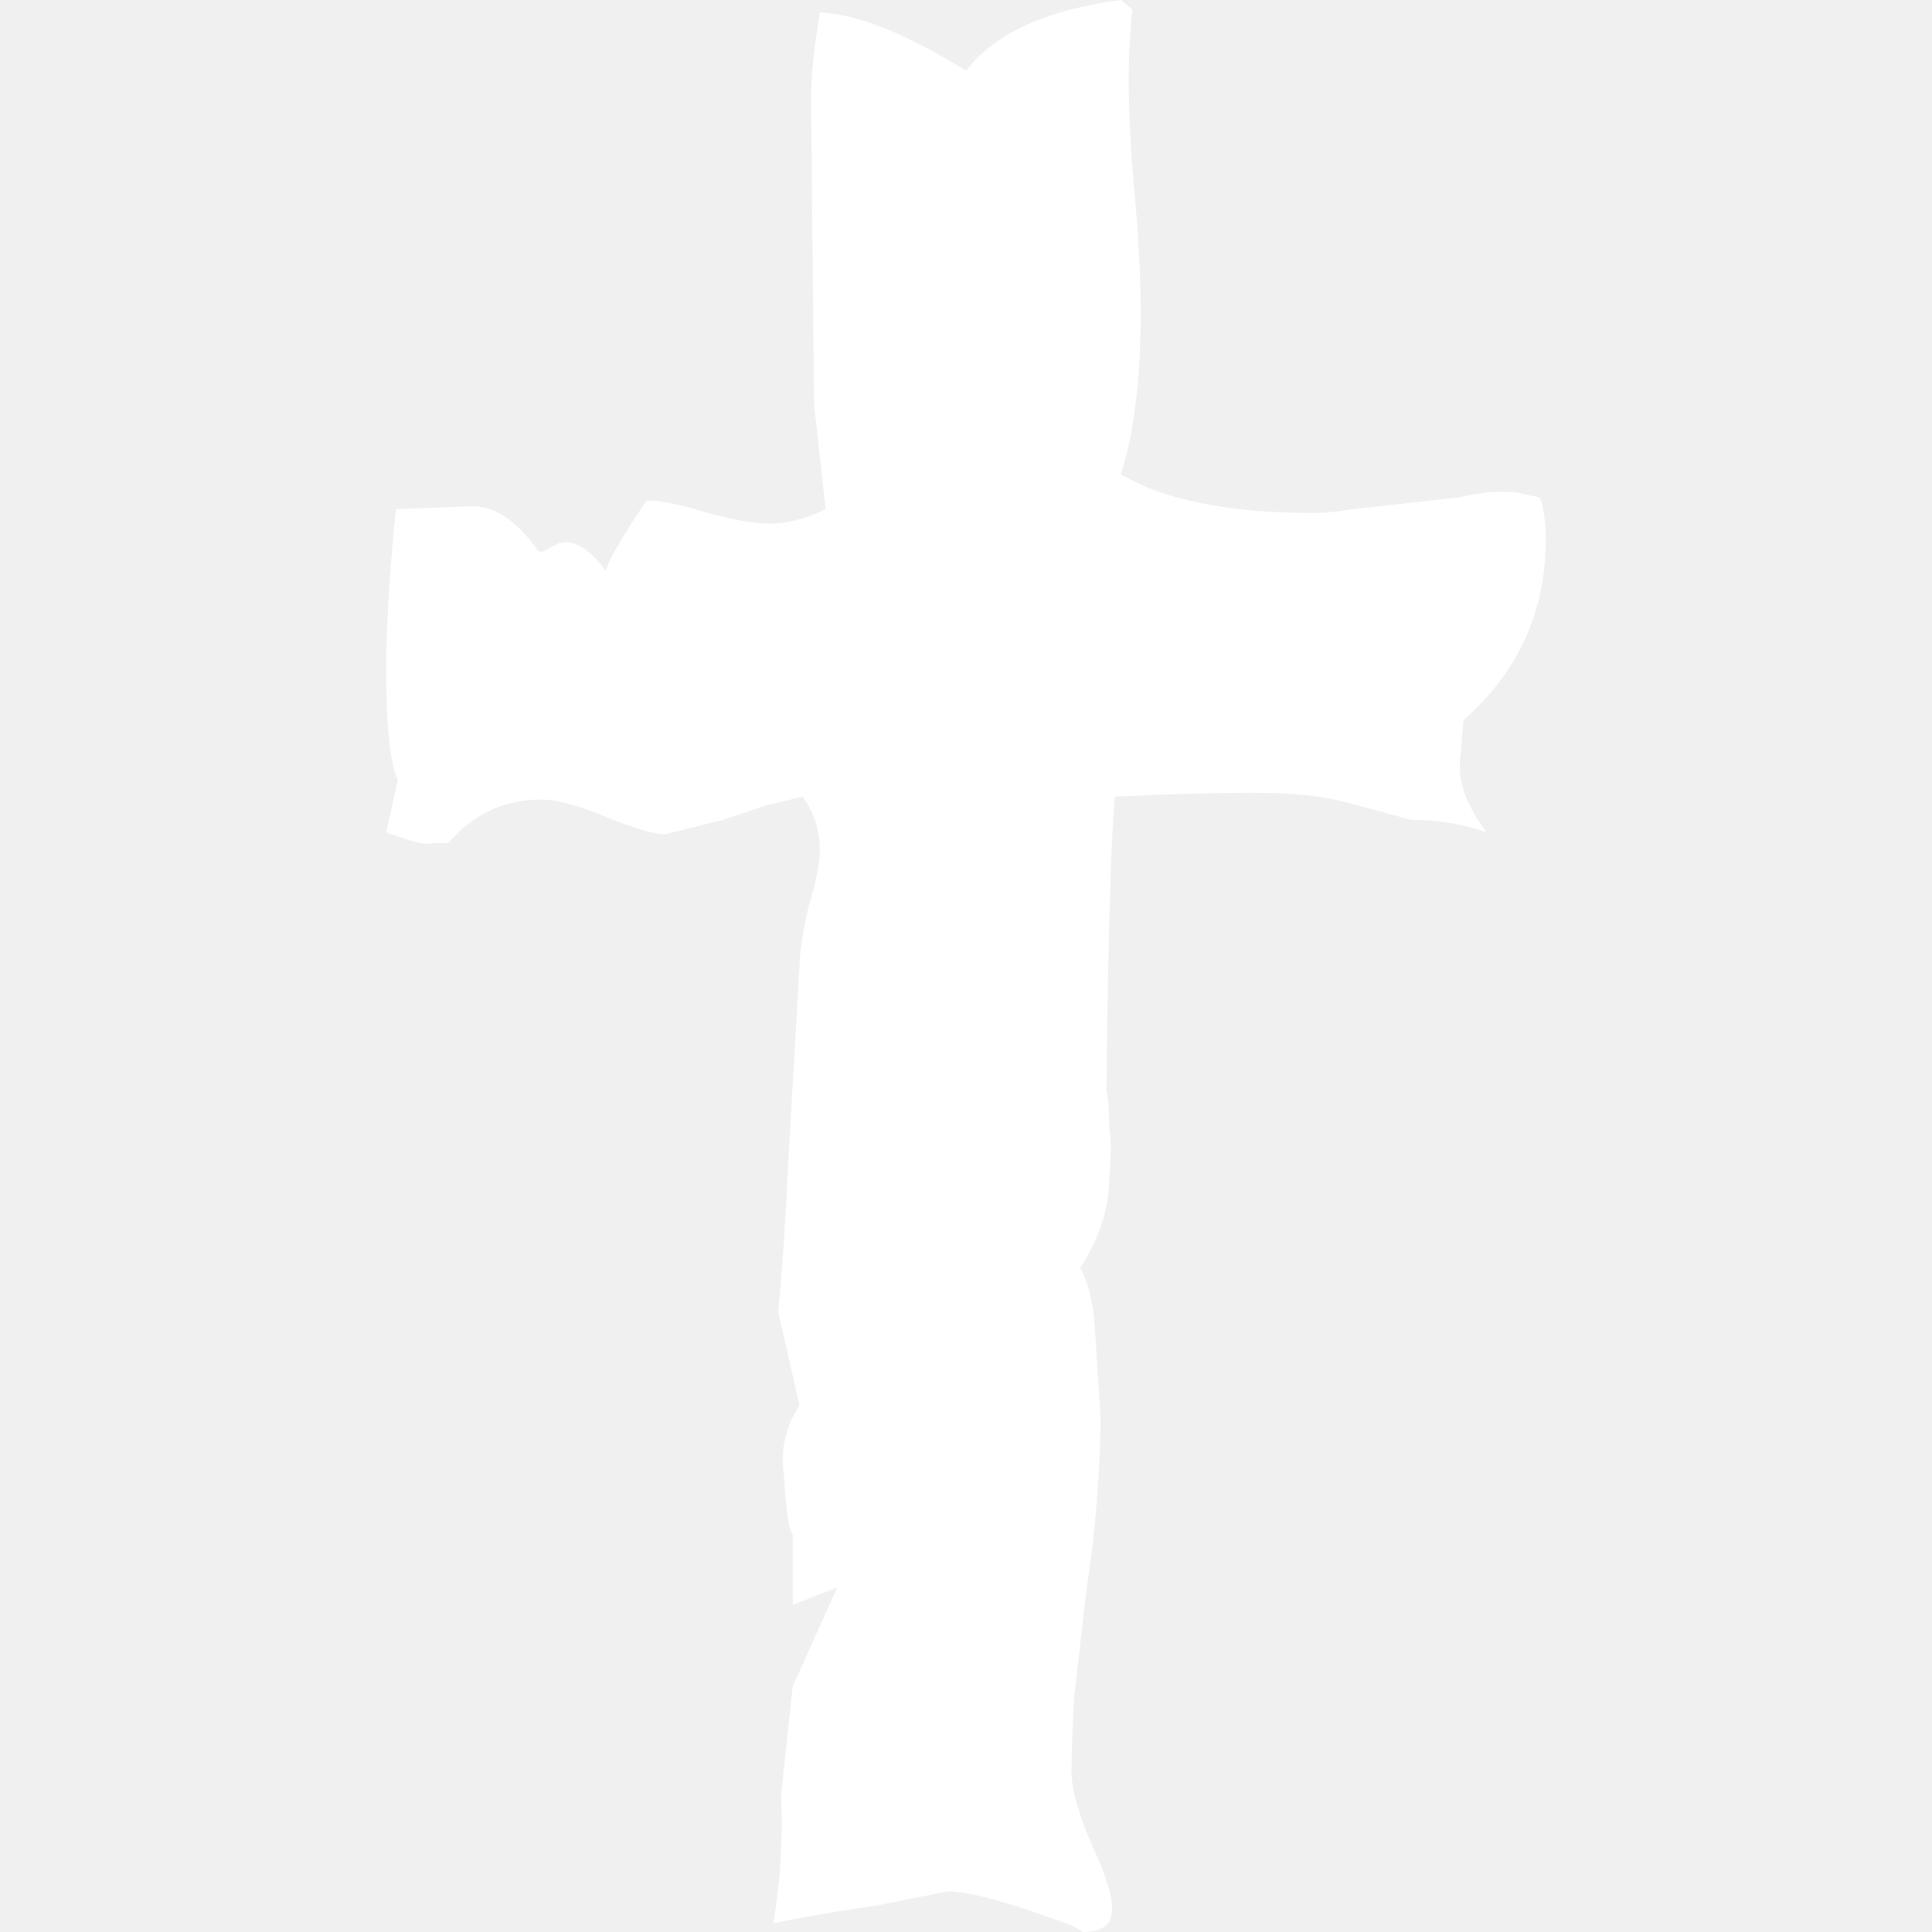
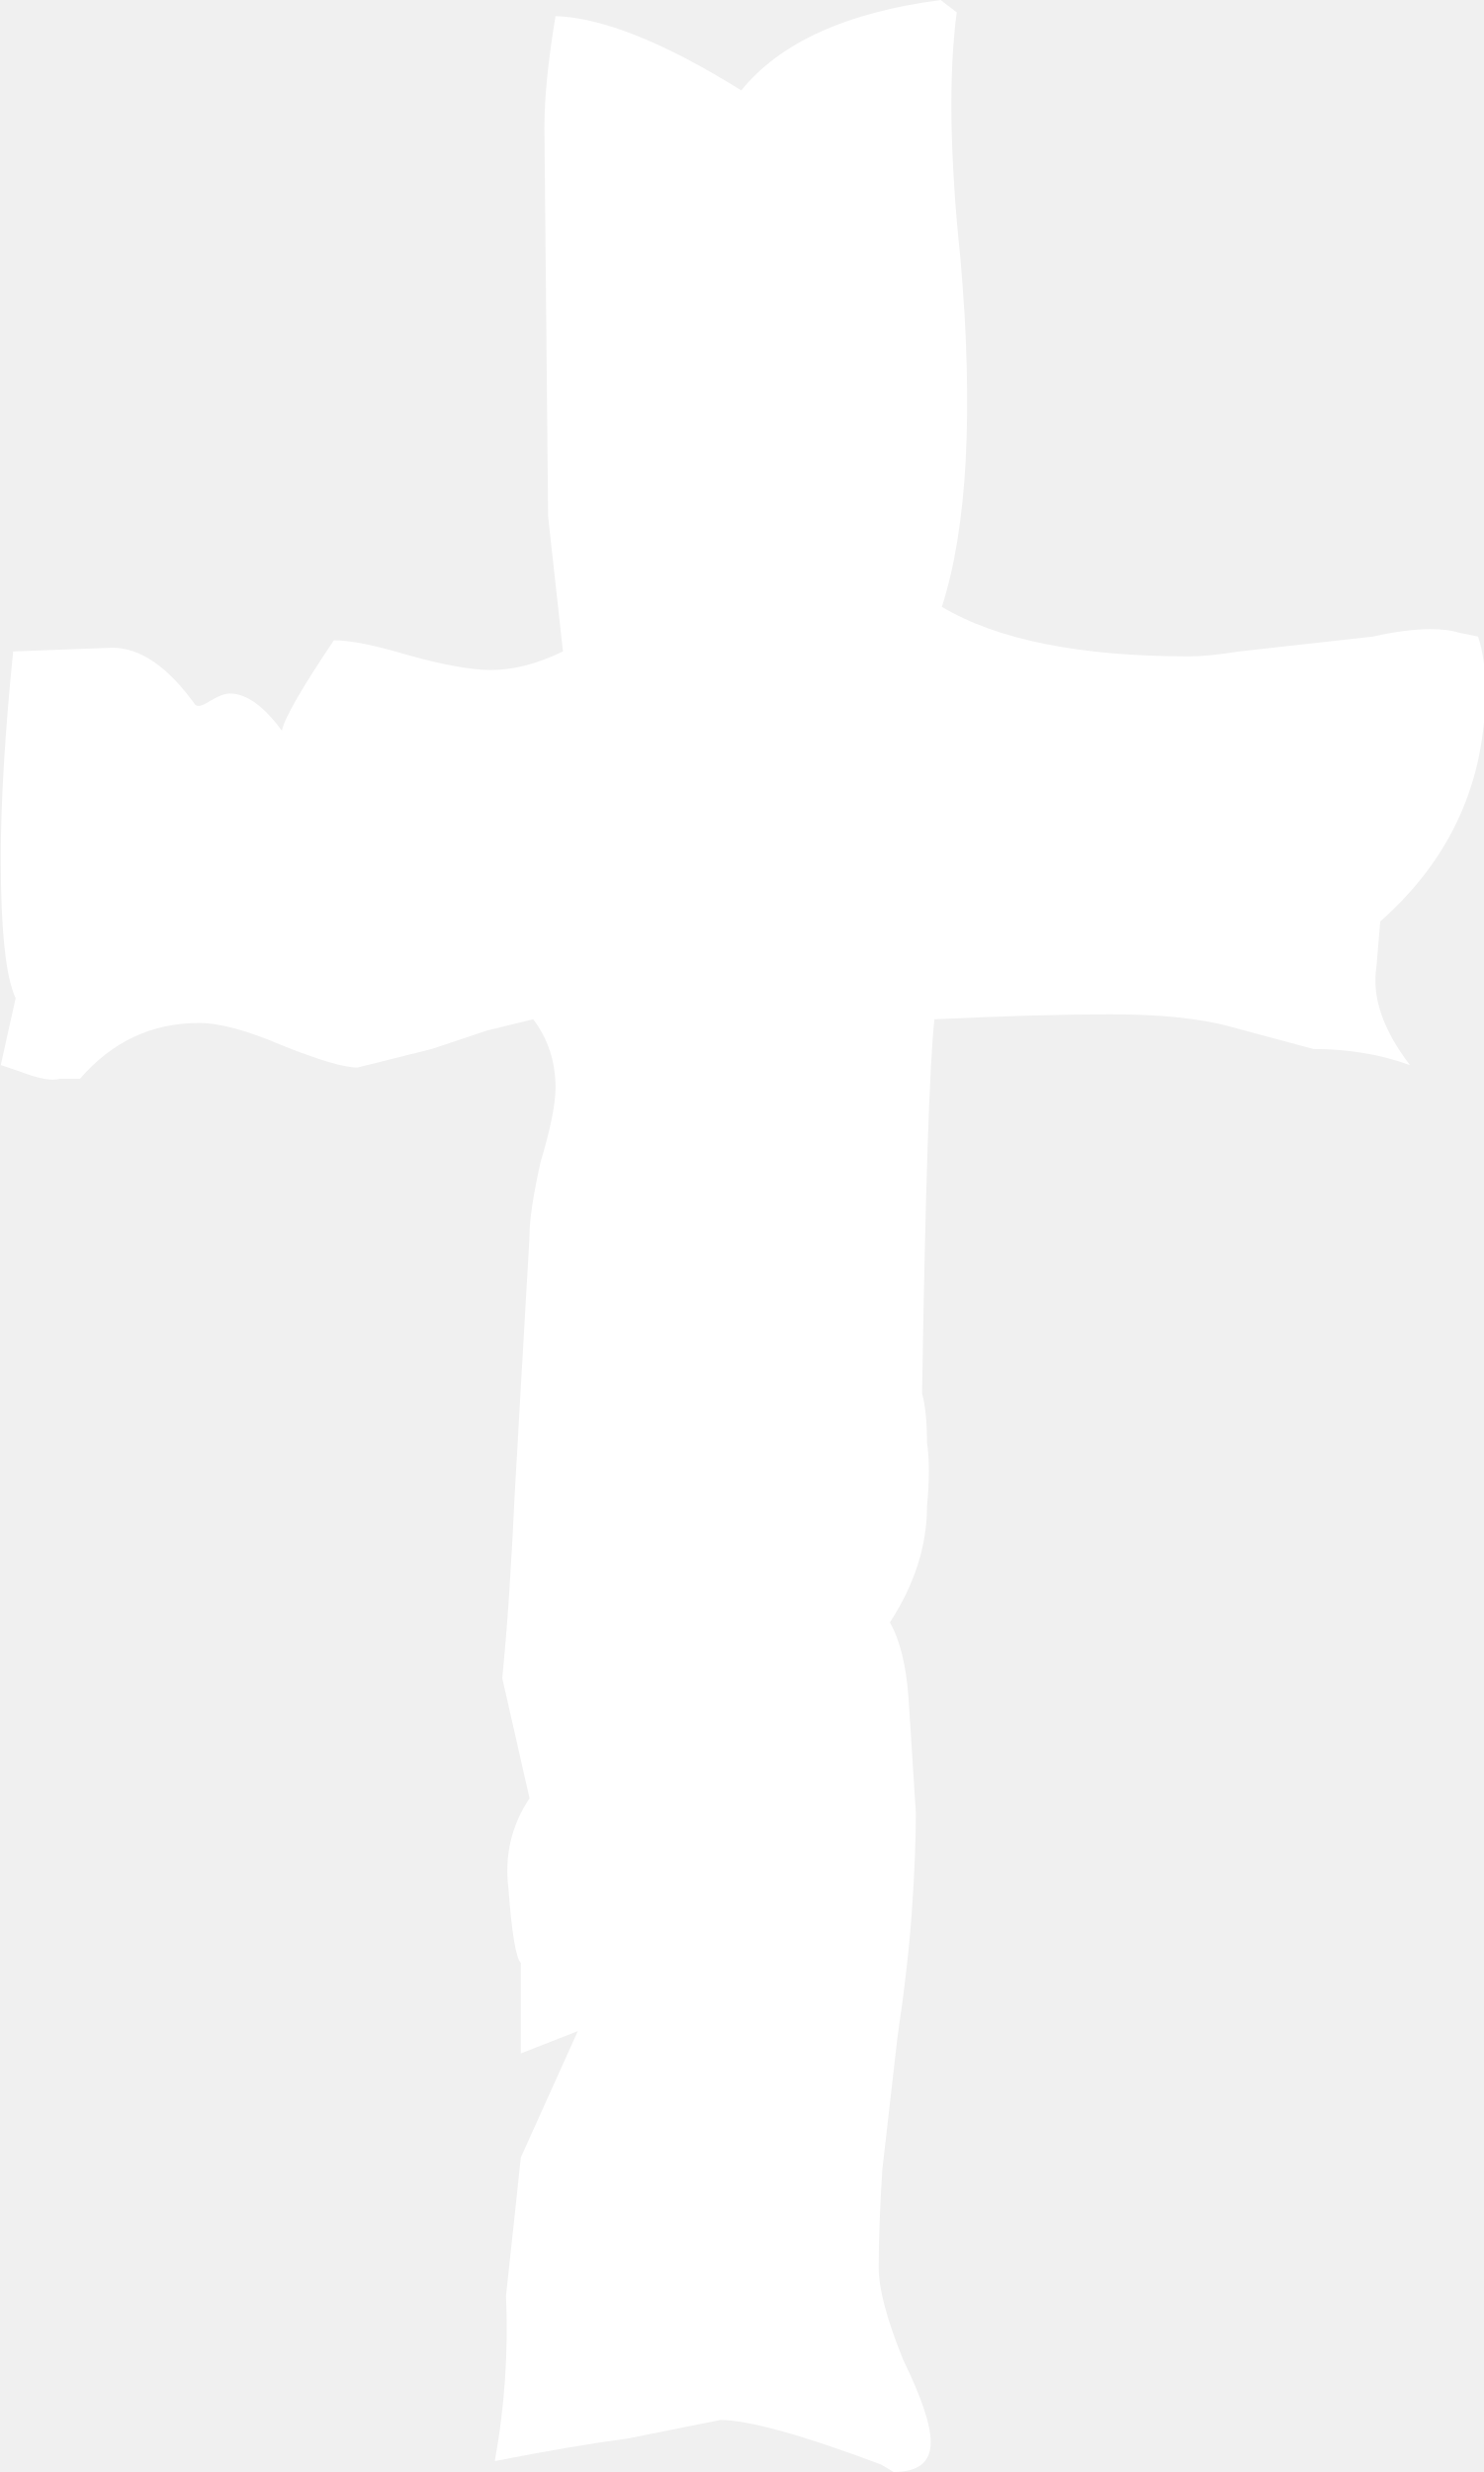
- <svg xmlns="http://www.w3.org/2000/svg" viewBox="0 0 11.98 19.96" width="32" height="32" fill="#FFFFFF">
-   <path d="M4 19.87q.11-.66.08-1.33l.12-1.12.46-1.02-.46.18v-.73q-.06-.06-.09-.6-.06-.4.16-.73l-.22-.97q.06-.6.1-1.48l.12-2.09q0-.2.09-.6.12-.4.12-.6 0-.31-.18-.55l-.37.09-.45.15-.6.15q-.16 0-.61-.18-.42-.18-.67-.18-.57 0-.96.45H.48q-.09.03-.33-.06L0 8.6l.12-.54Q0 7.8 0 6.93q0-.67.1-1.67l.8-.03q.34 0 .67.46.03.03.12-.03.1-.06.16-.06.2 0 .42.3.03-.15.42-.73.21 0 .6.12.43.12.67.12.27 0 .58-.15l-.12-1.09-.03-3.14q0-.36.09-.9.57.02 1.51.6.45-.58 1.6-.73l.12.1q-.09.75.03 1.99.16 1.84-.15 2.81.67.4 2 .4.15 0 .4-.04l.54-.06.54-.06q.27-.06.46-.06.15 0 .24.03l.15.03q.06.18.06.43 0 1.12-.85 1.87l-.03.36q-.06.37.27.8-.36-.13-.78-.13l-.67-.18q-.36-.1-.97-.1-.57 0-1.42.04-.06.54-.09 3.02.03.15.03.4.03.2 0 .51 0 .48-.3.94.12.21.15.6l.06.94q0 .3-.03.76-.03.45-.12 1.06l-.12 1.05q-.03.46-.03.8 0 .26.21.75.21.45.21.66 0 .24-.3.24l-.1-.06q-.96-.36-1.3-.36l-.75.15q-.45.06-1.06.18z" />
+ <svg xmlns="http://www.w3.org/2000/svg" width="19.21" height="32" fill="#fff" viewBox="0 0 7.19 19.96">
+   <path d="M1.6 19.87q.12-.66.09-1.33l.12-1.12.46-1.02-.46.18v-.73q-.06-.06-.1-.6-.05-.4.17-.73l-.22-.97q.06-.6.1-1.48l.12-2.09q0-.2.09-.6.12-.4.12-.6 0-.31-.18-.55l-.37.09-.45.15-.6.15q-.16 0-.61-.18-.42-.18-.67-.18-.57 0-.96.45h-.16q-.1.03-.33-.06l-.15-.05.12-.54q-.12-.26-.12-1.13 0-.67.1-1.67l.8-.03q.34 0 .67.46.03.03.12-.03.1-.06.16-.06.2 0 .42.3.03-.15.42-.73.2 0 .6.12.43.12.67.12.27 0 .58-.15l-.12-1.09L2 1.03q0-.36.09-.9.57.02 1.5.6Q4.06.15 5.2 0l.13.1q-.1.75.03 1.99.16 1.84-.15 2.81.67.4 2 .4.15 0 .4-.04l.54-.06.54-.06q.27-.06.46-.06.15 0 .24.03l.15.03q.06.18.06.43 0 1.12-.85 1.87l-.03.36q-.06.37.27.8-.36-.13-.78-.13l-.67-.18q-.36-.1-.97-.1-.57 0-1.42.04-.06.54-.1 3.02.04.15.04.4.03.2 0 .51 0 .48-.3.94.12.21.15.6l.06.94q0 .3-.03.76-.03.45-.12 1.06l-.12 1.05q-.03.46-.03.8 0 .26.2.75.22.45.22.66 0 .24-.3.24l-.1-.06q-.96-.36-1.3-.36l-.75.15q-.45.06-1.06.18z" />
</svg>
